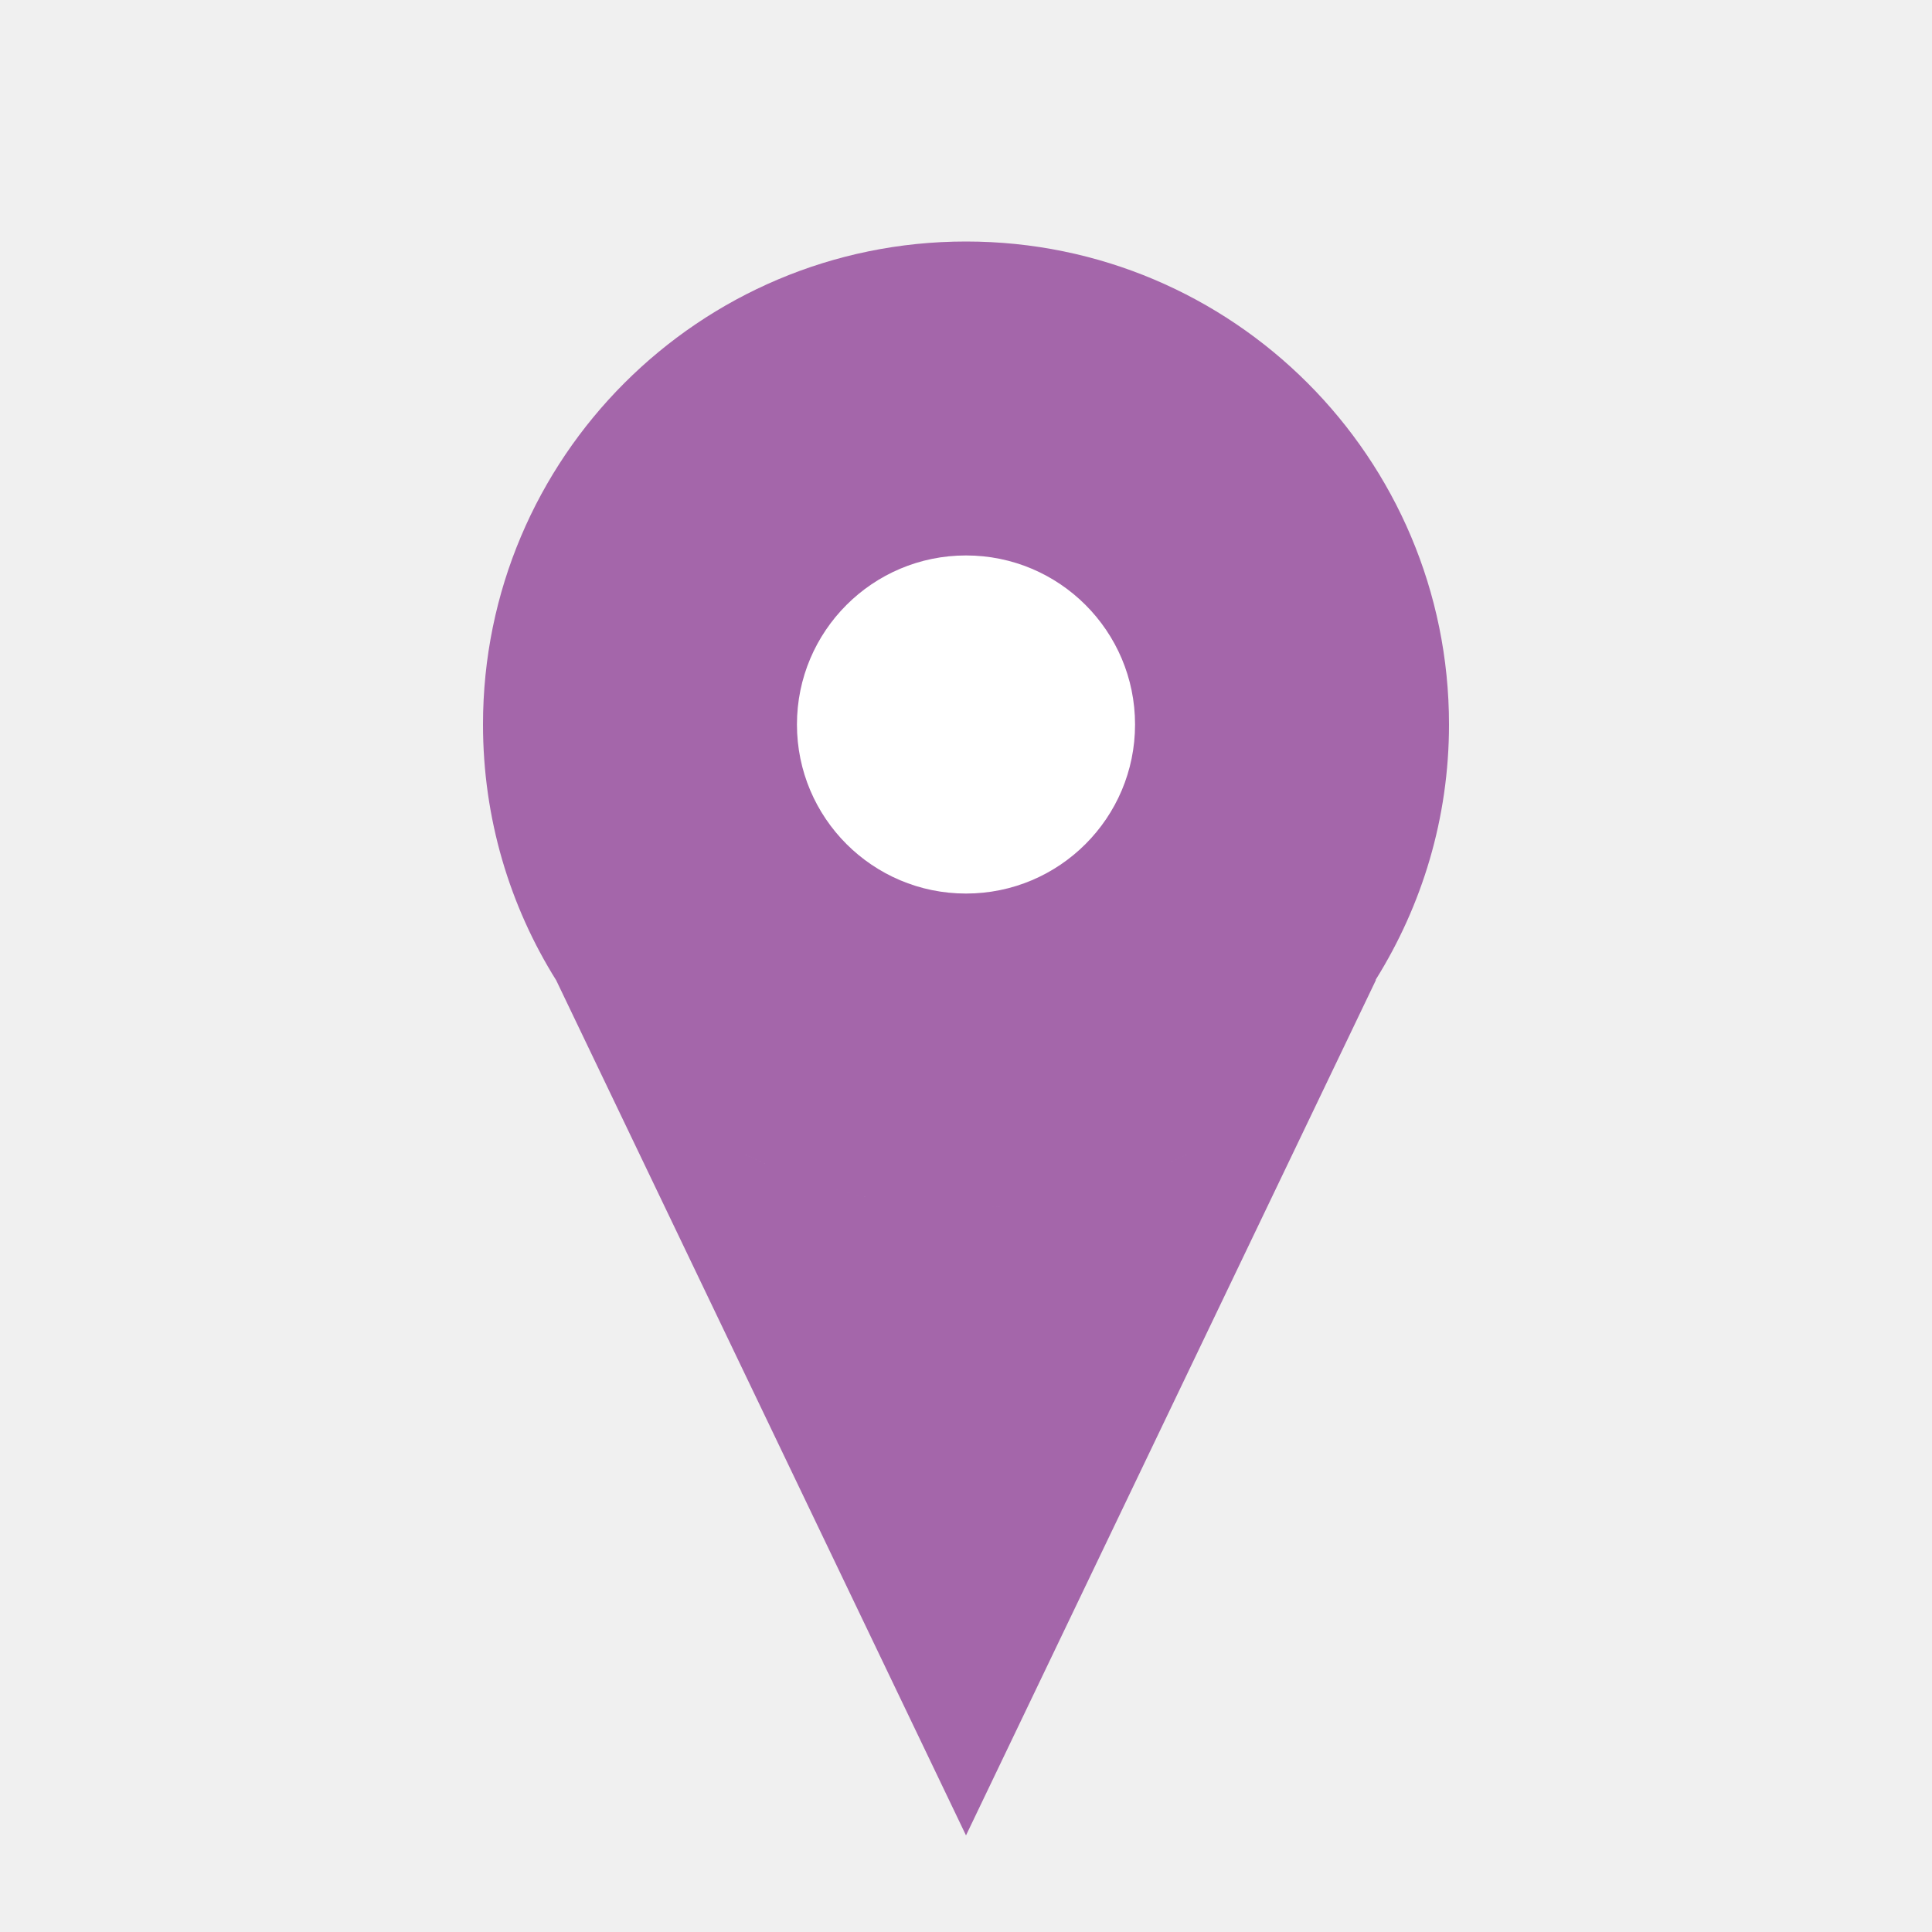
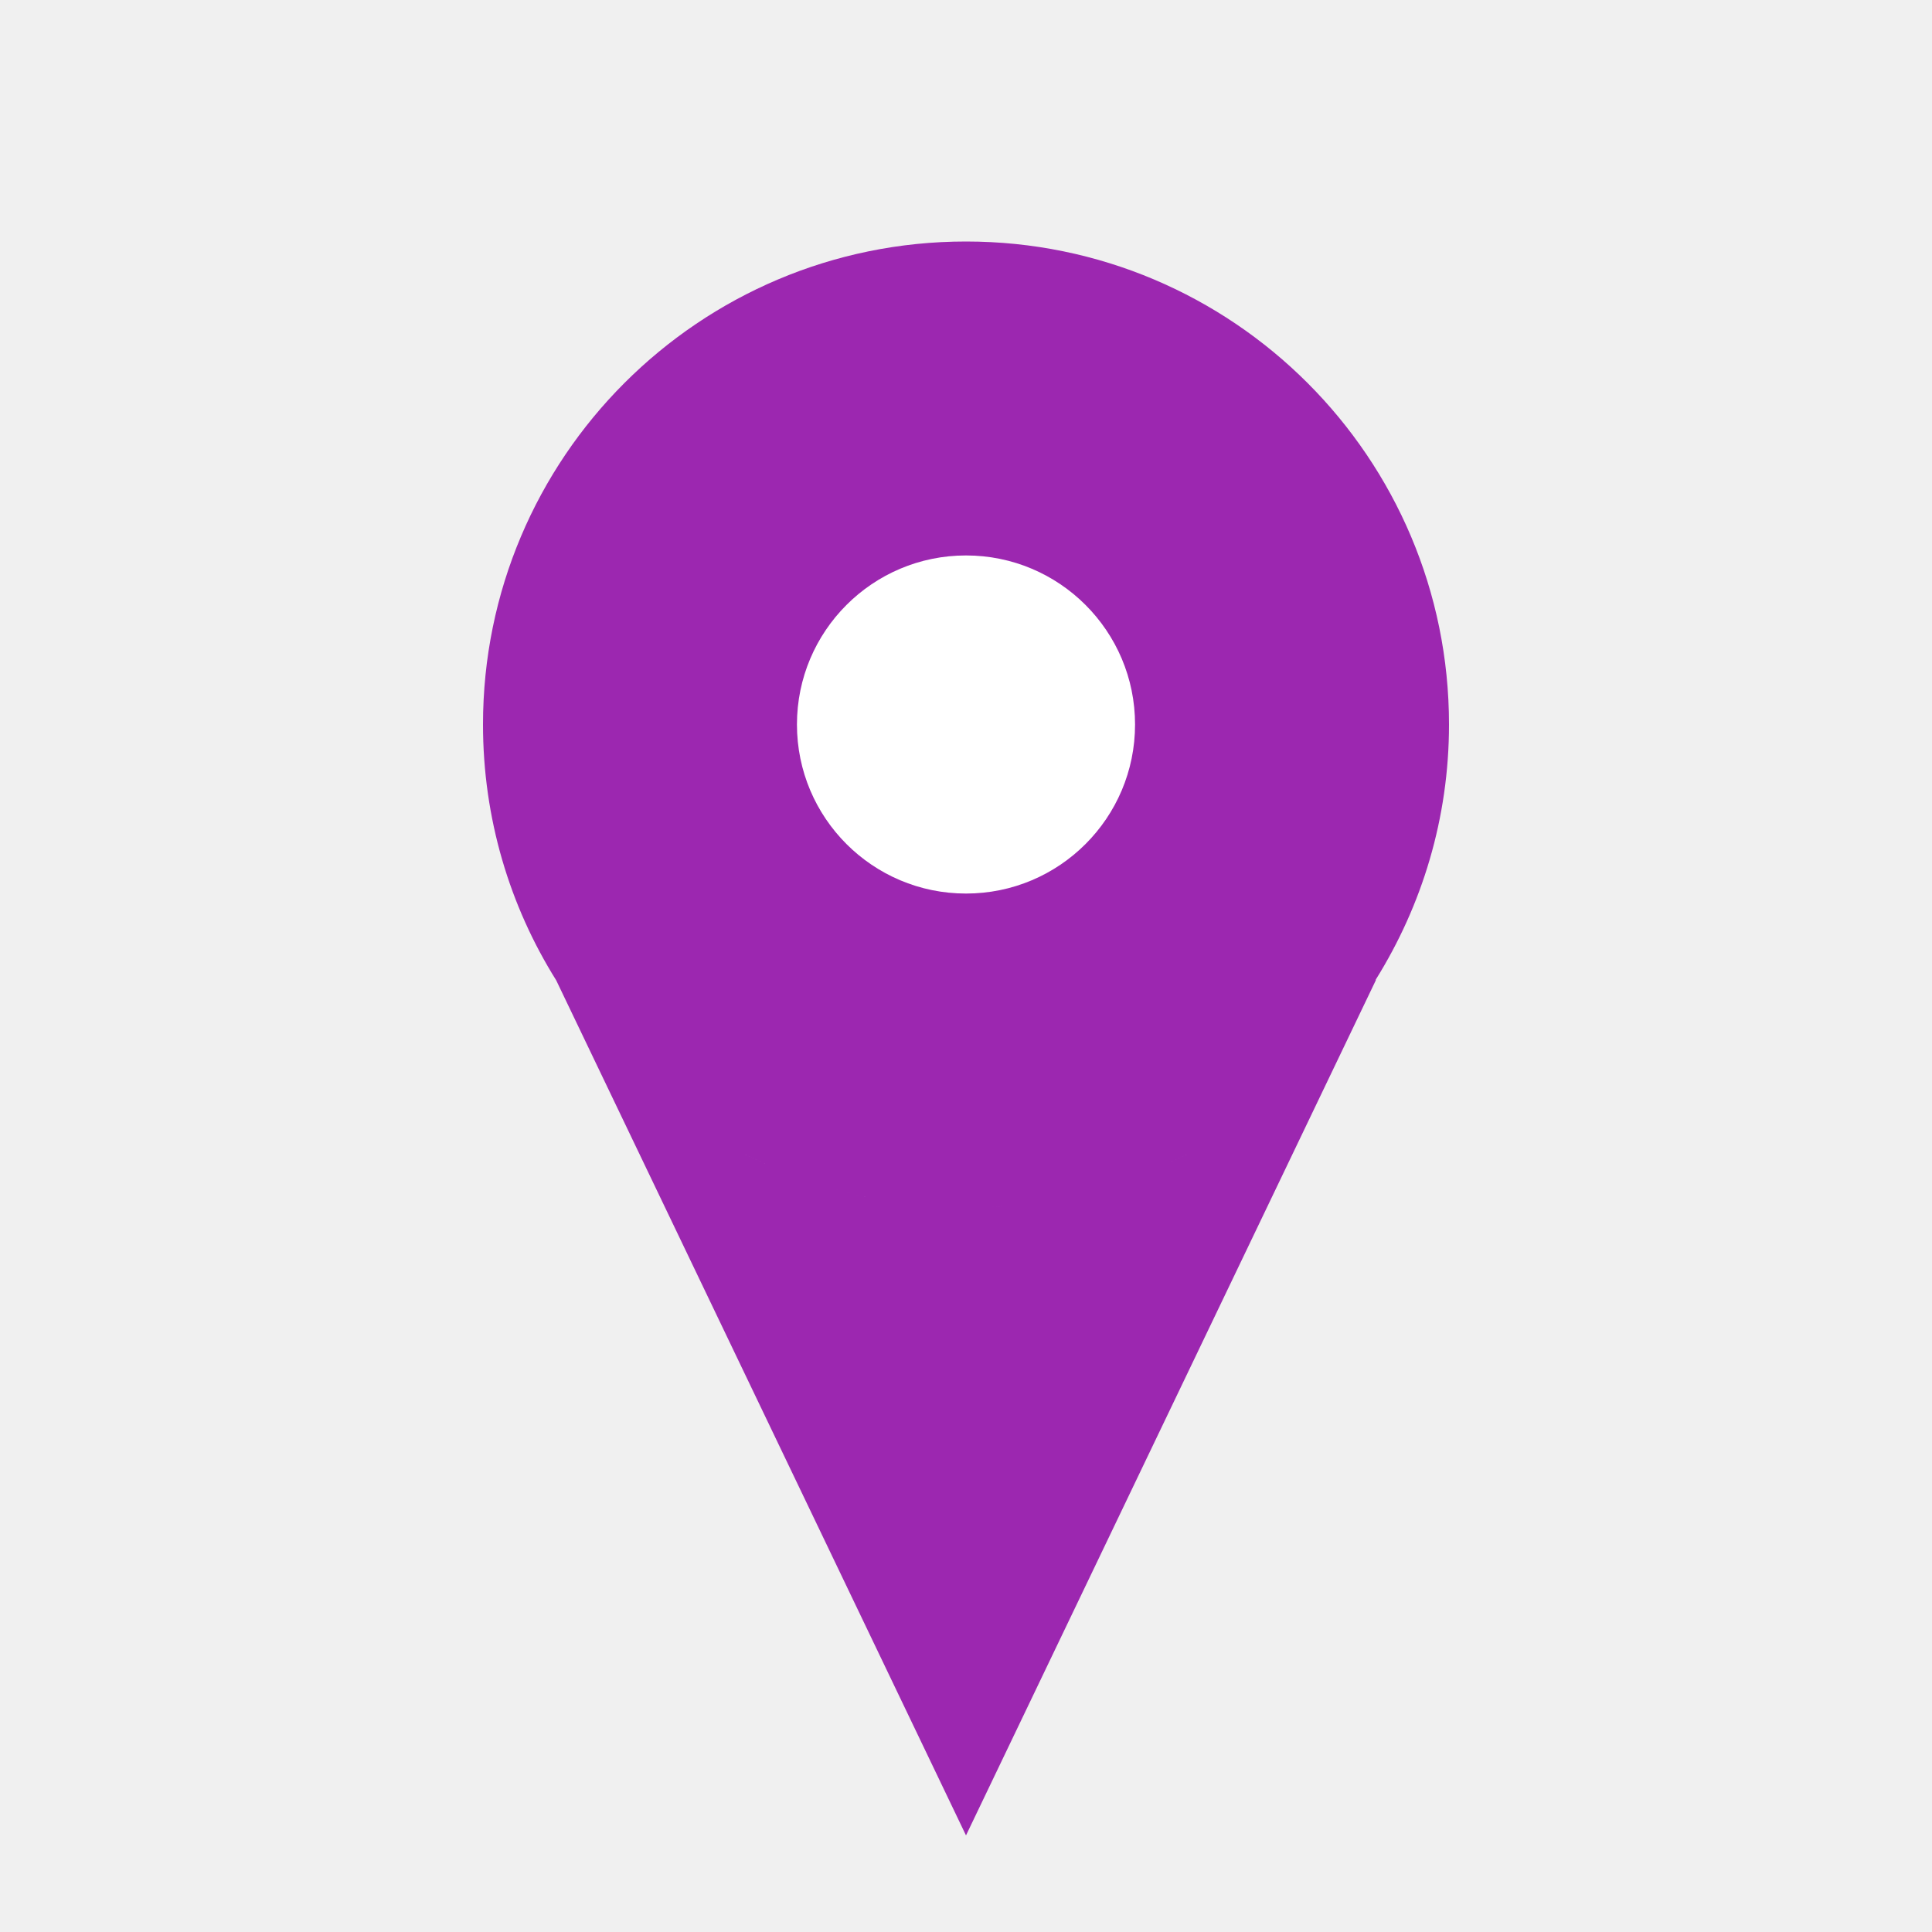
<svg xmlns="http://www.w3.org/2000/svg" width="96" height="96" id="svg2996" version="1.1">
  <defs id="defs2998" />
  <g id="layer1" transform="translate(0,64)">
-     <path style="fill:#a466aa;fill-opacity:1;stroke:none" d="m 48,-52 c -13.255,0 -24,10.745 -24,24 0,4.67 1.33,9.026 3.638,12.712 L 48,27.2 68.362,-15.288 c 0.005,-0.009 -0.005,-0.029 0,-0.037 2.297,-3.681 3.638,-8.017 3.638,-12.675 C 72,-41.255 61.255,-52 48,-52 z M 36.9,-6.7 c 0.425,0.222 0.873,0.403 1.312,0.6 -0.442,-0.198 -0.885,-0.376 -1.312,-0.6 z m 22.2,0 c -0.427,0.224 -0.87,0.402 -1.312,0.6 0.439,-0.197 0.888,-0.378 1.312,-0.6 z m -17.925,1.687 c 0.657,0.195 1.308,0.386 1.987,0.525 -0.676,-0.138 -1.334,-0.331 -1.987,-0.525 z m 13.65,0 c -0.654,0.194 -1.312,0.387 -1.987,0.525 0.679,-0.139 1.331,-0.33 1.987,-0.525 z M 45.975,-4.075 c 0.266,0.022 0.519,0.024 0.787,0.037 -0.262,-0.013 -0.528,-0.016 -0.787,-0.037 z m 4.05,0 c -0.26,0.022 -0.526,0.024 -0.787,0.037 0.268,-0.014 0.522,-0.015 0.787,-0.037 z" id="path3831" />
-     <path style="fill:#ffffff;fill-opacity:1;stroke:none" id="path3857" d="m 42,23 a 6,6 0 1 1 -12,0 6,6 0 1 1 12,0 z" transform="matrix(1.4,0,0,1.4,-2.399996,-60.2)" />
+     <path style="fill:#9c27b0;fill-opacity:1;stroke:none" d="m 48,-52 c -13.255,0 -24,10.745 -24,24 0,4.67 1.33,9.026 3.638,12.712 L 48,27.2 68.362,-15.288 c 0.005,-0.009 -0.005,-0.029 0,-0.037 2.297,-3.681 3.638,-8.017 3.638,-12.675 C 72,-41.255 61.255,-52 48,-52 z M 36.9,-6.7 c 0.425,0.222 0.873,0.403 1.312,0.6 -0.442,-0.198 -0.885,-0.376 -1.312,-0.6 z m 22.2,0 c -0.427,0.224 -0.87,0.402 -1.312,0.6 0.439,-0.197 0.888,-0.378 1.312,-0.6 z m -17.925,1.687 c 0.657,0.195 1.308,0.386 1.987,0.525 -0.676,-0.138 -1.334,-0.331 -1.987,-0.525 z m 13.65,0 c -0.654,0.194 -1.312,0.387 -1.987,0.525 0.679,-0.139 1.331,-0.33 1.987,-0.525 z M 45.975,-4.075 c 0.266,0.022 0.519,0.024 0.787,0.037 -0.262,-0.013 -0.528,-0.016 -0.787,-0.037 z m 4.05,0 c -0.26,0.022 -0.526,0.024 -0.787,0.037 0.268,-0.014 0.522,-0.015 0.787,-0.037 z" id="path3831" />
+     <path style="fill:#ffffff;fill-opacity:1;stroke:none" id="path3857" d="m 42,23 a 6,6 0 0 1 -6,6 6,6 0 0 1 -6,-6 6,6 0 0 1 6,-6 6,6 0 0 1 6,6 z" transform="matrix(1.4,0,0,1.4,-2.399996,-60.2)" />
  </g>
</svg>
